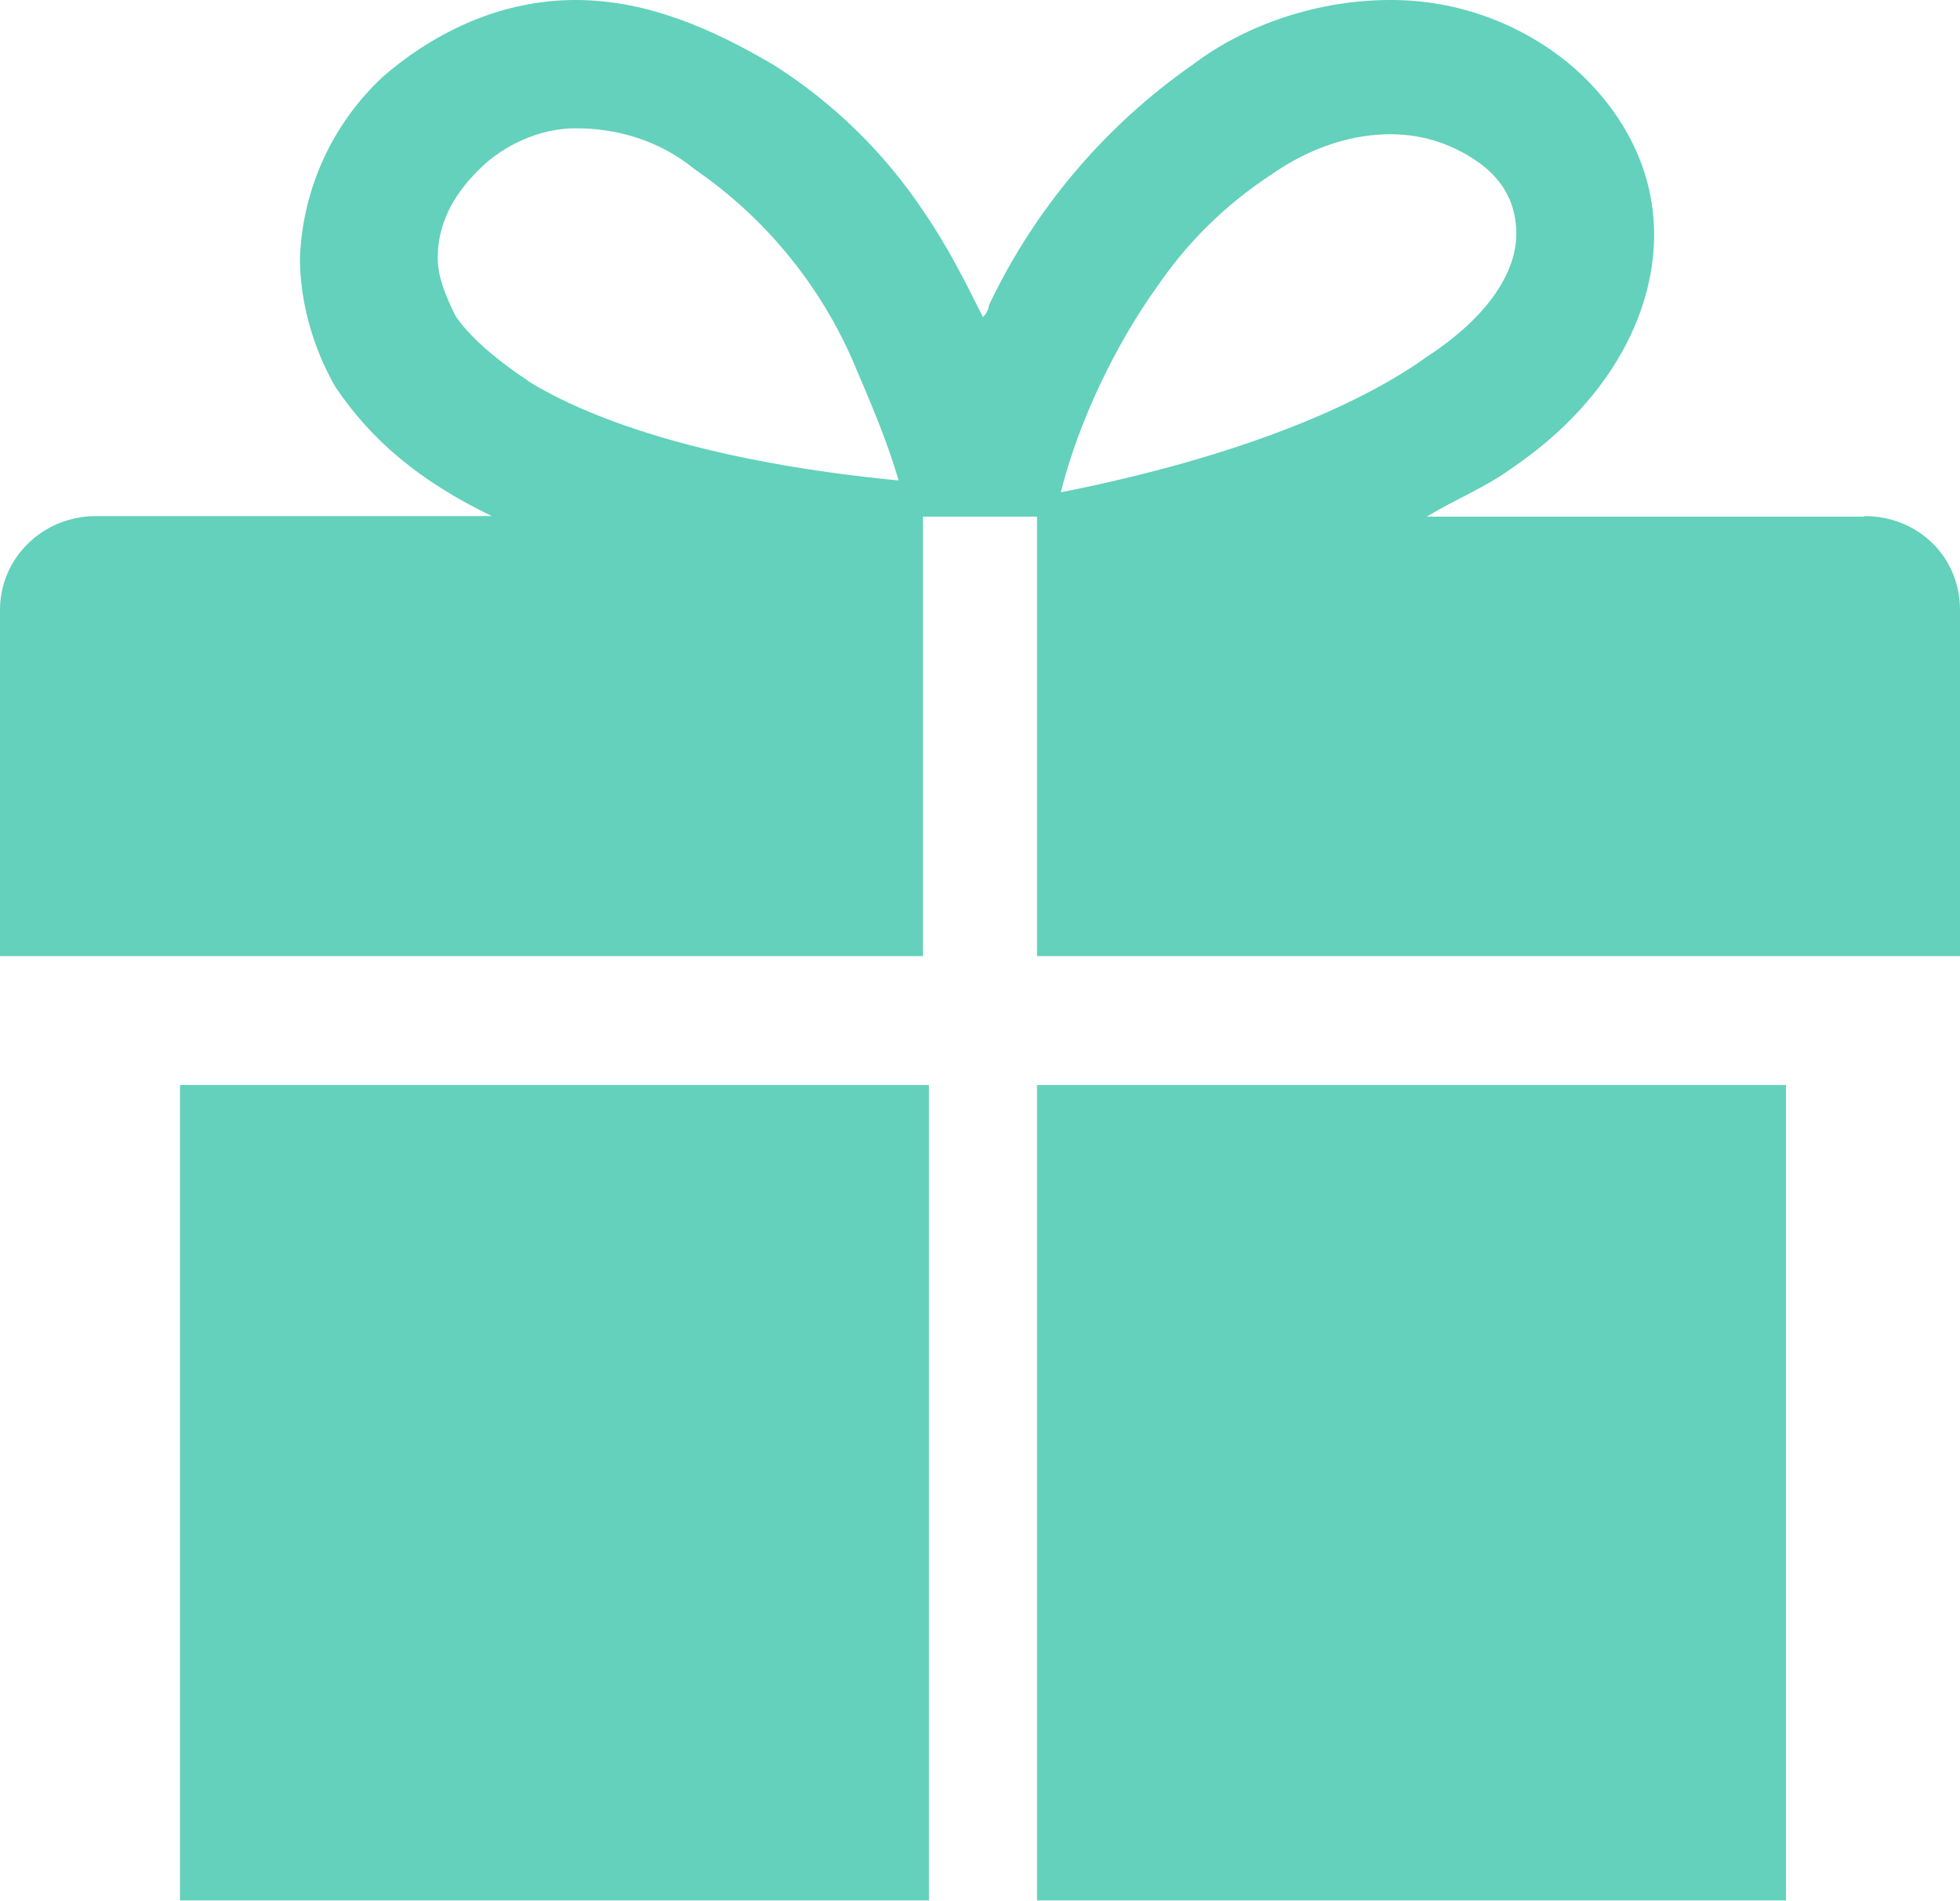
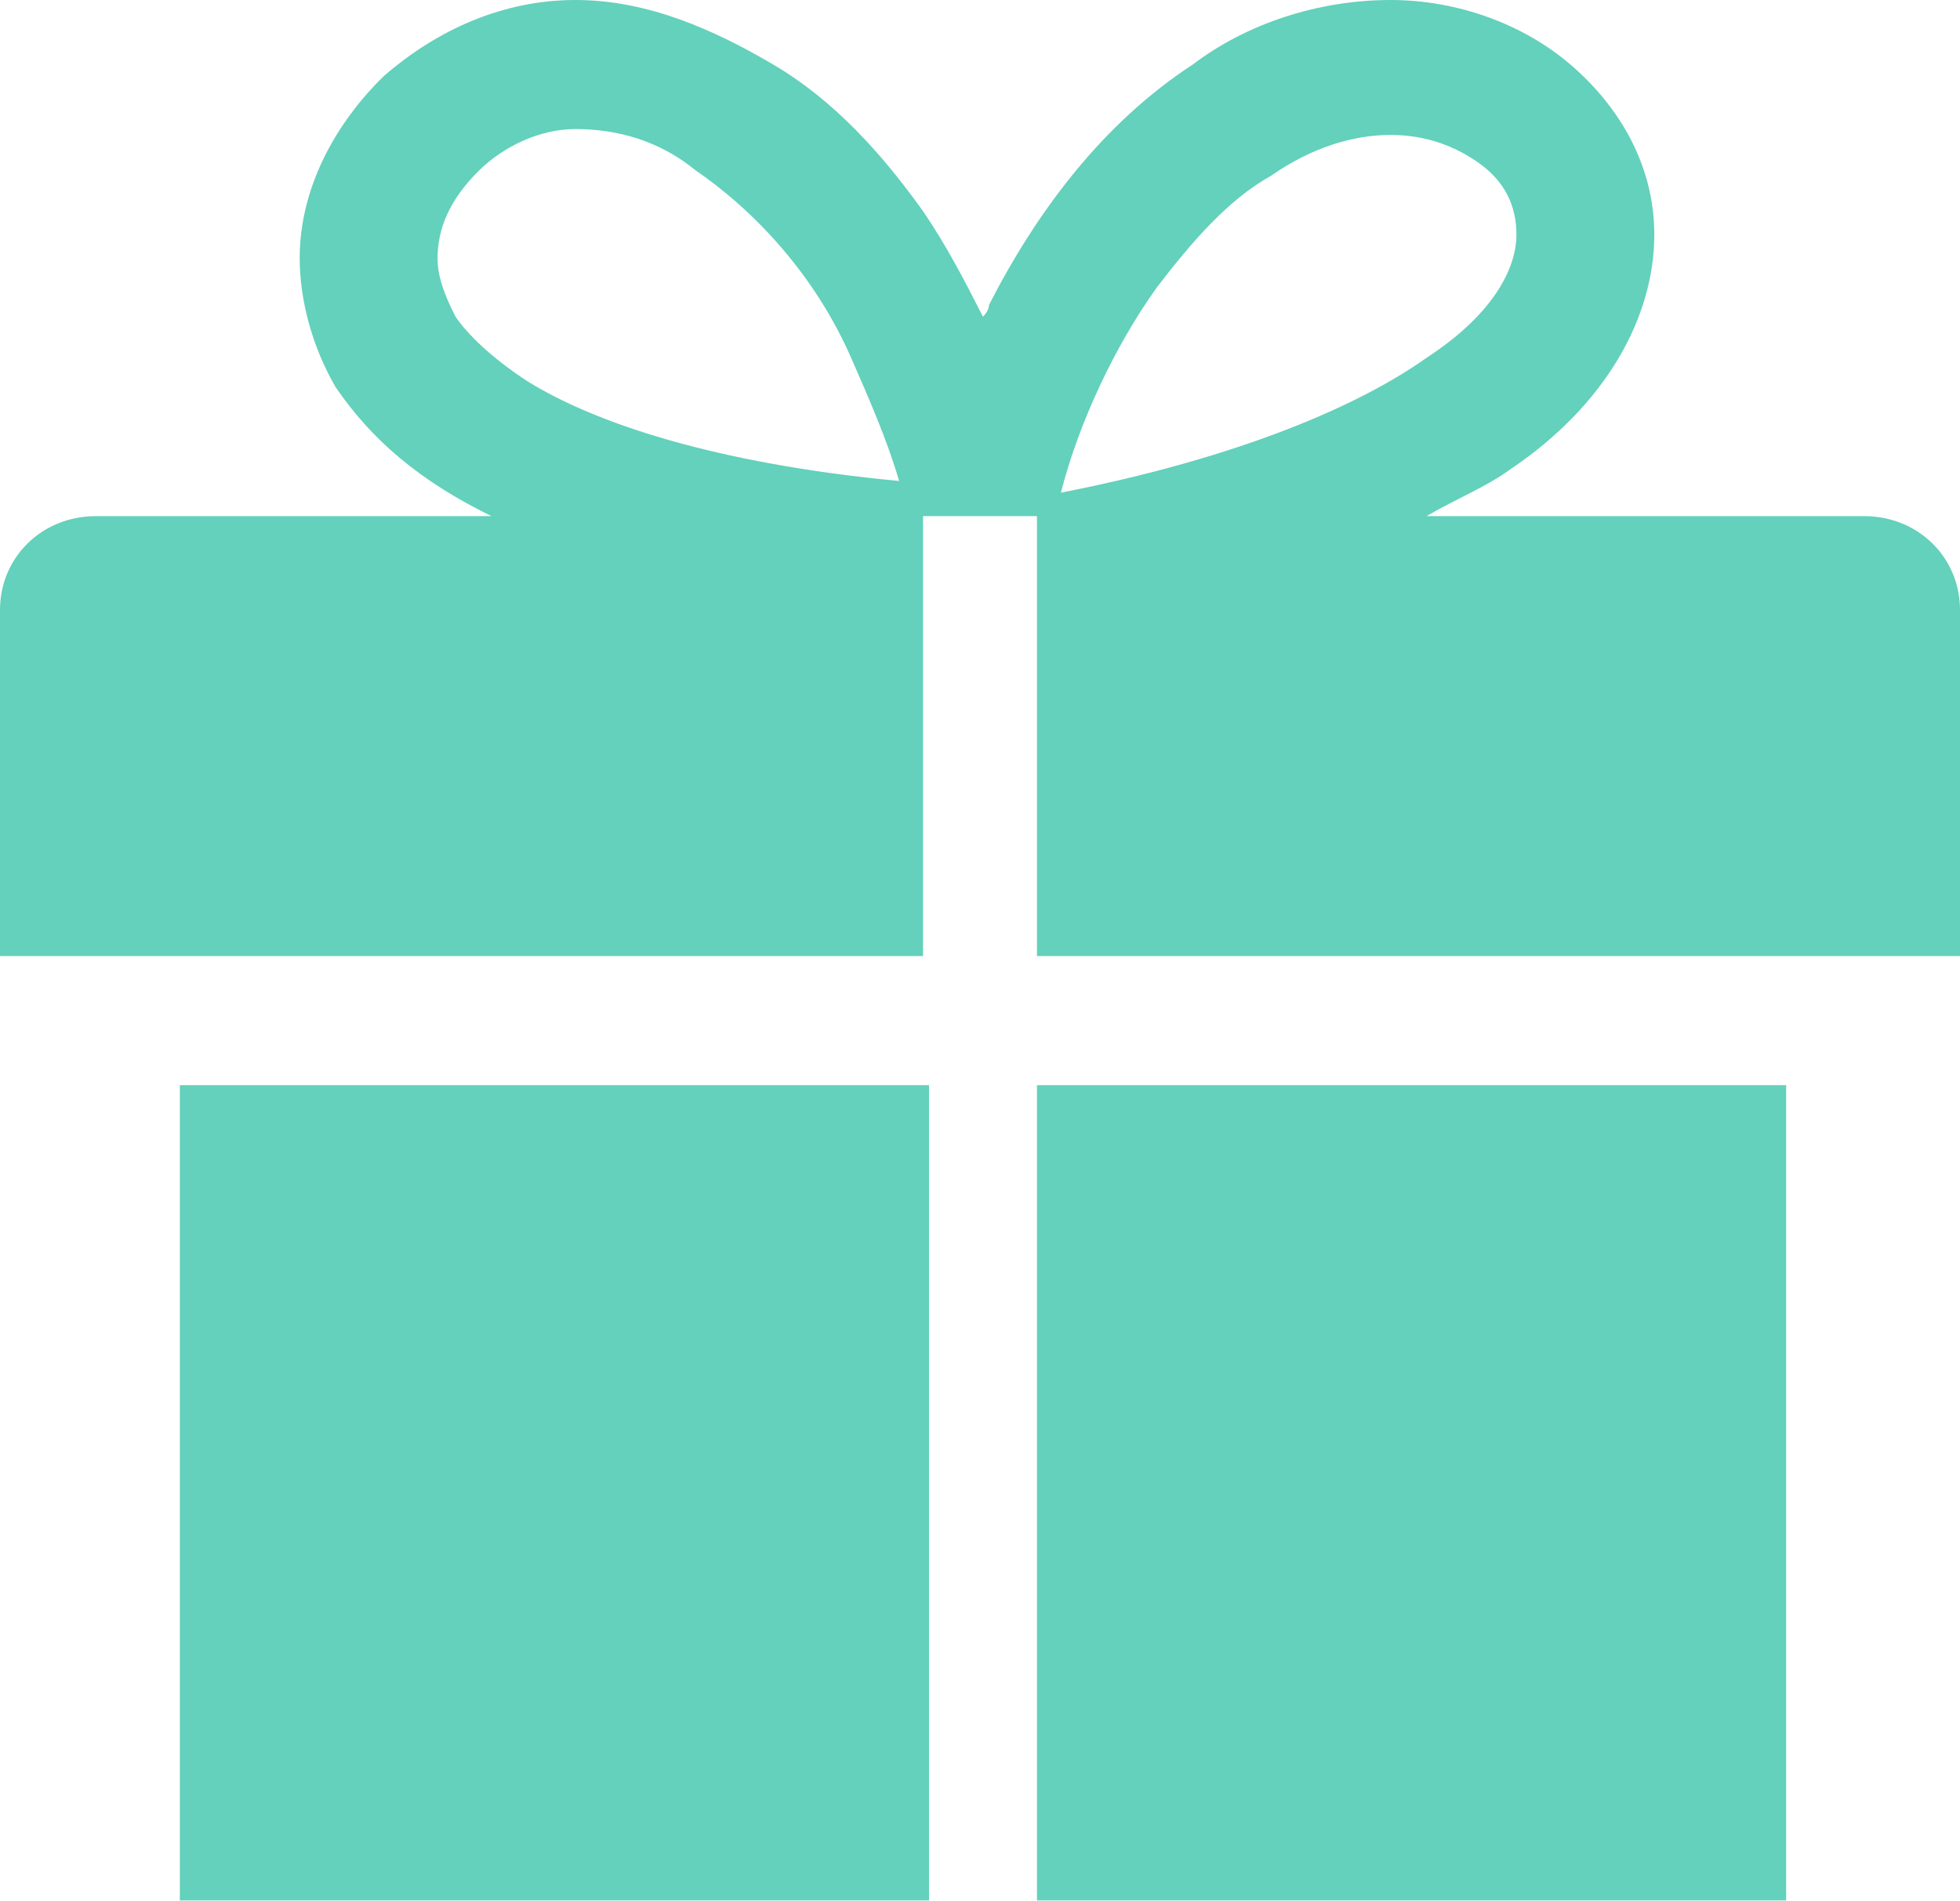
- <svg xmlns="http://www.w3.org/2000/svg" width="33" height="32" fill="none">
-   <path d="M3.03 32h12.61V18.27H3.03V32zM31.39 8.7h-7.37c.5-.3 1-.5 1.41-.8 1.62-1.09 2.42-2.57 2.42-3.95 0-1.18-.6-2.17-1.41-2.86A4.72 4.72 0 0023.41 0c-1.2 0-2.42.4-3.33 1.09a10.36 10.36 0 00-3.43 4.05c0 .1-.1.2-.1.2-.3-.6-.6-1.2-1-1.78a8.5 8.5 0 00-2.53-2.47C12 .49 10.9 0 9.69 0S7.37.5 6.46 1.28a4.39 4.39 0 00-1.41 3.07c0 .69.2 1.48.6 2.17.6.89 1.41 1.58 2.63 2.17H1.6C.71 8.7 0 9.4 0 10.27v5.83h15.54V8.7h1.92v7.4H33v-5.83c0-.89-.7-1.58-1.61-1.58zM8.89 6.41c-.61-.4-1.02-.79-1.22-1.09-.2-.4-.3-.69-.3-.98 0-.5.2-1 .7-1.49.4-.4 1.01-.69 1.62-.69.7 0 1.41.2 2.02.7a7.6 7.6 0 012.62 3.15c.3.7.6 1.39.8 2.08-3.12-.3-5.14-.99-6.25-1.68zm10.59-1.58a6.84 6.84 0 011.91-1.88c.71-.5 1.42-.69 2.02-.69.6 0 1.11.2 1.52.5.4.3.6.69.6 1.18 0 .5-.3 1.28-1.51 2.07-1.11.8-3.13 1.68-6.16 2.28.3-1.19.91-2.47 1.62-3.46zM17.46 32h12.61V18.27H17.46V32z" fill="#63D1BB" />
+ <svg xmlns="http://www.w3.org/2000/svg" width="33" height="32" viewBox="0 0 33 32" fill="none">
+   <path d="M3.028 32H15.642V18.272H3.028V32ZM31.385 8.691H24.018C24.523 8.395 25.027 8.198 25.431 7.901C27.046 6.815 27.853 5.333 27.853 3.951C27.853 2.765 27.248 1.778 26.44 1.086C25.633 0.395 24.523 0 23.413 0C22.202 0 20.991 0.395 20.083 1.086C18.569 2.074 17.459 3.556 16.651 5.136C16.651 5.235 16.55 5.333 16.55 5.333C16.248 4.741 15.945 4.148 15.541 3.556C14.835 2.568 14.027 1.679 13.018 1.086C12.009 0.494 10.899 0 9.688 0C8.477 0 7.367 0.494 6.459 1.284C5.651 2.074 5.046 3.16 5.046 4.346C5.046 5.037 5.248 5.827 5.651 6.519C6.257 7.407 7.064 8.099 8.275 8.691H1.615C0.706 8.691 0 9.383 0 10.272V16.099H15.541V8.691H17.459V16.099H33V10.272C33 9.383 32.294 8.691 31.385 8.691ZM8.881 6.42C8.275 6.025 7.872 5.63 7.67 5.333C7.468 4.938 7.367 4.642 7.367 4.346C7.367 3.852 7.569 3.358 8.073 2.864C8.477 2.469 9.083 2.173 9.688 2.173C10.395 2.173 11.101 2.37 11.706 2.864C12.716 3.556 13.725 4.642 14.33 6.025C14.633 6.716 14.936 7.407 15.138 8.099C12.009 7.802 9.991 7.111 8.881 6.42ZM19.477 4.84C20.083 4.049 20.688 3.358 21.395 2.963C22.101 2.469 22.807 2.272 23.413 2.272C24.018 2.272 24.523 2.469 24.927 2.765C25.33 3.062 25.532 3.457 25.532 3.951C25.532 4.444 25.229 5.235 24.018 6.025C22.908 6.815 20.89 7.704 17.862 8.296C18.165 7.111 18.771 5.827 19.477 4.84ZM17.459 32H30.073V18.272H17.459V32Z" fill="#63D1BB" />
</svg>
